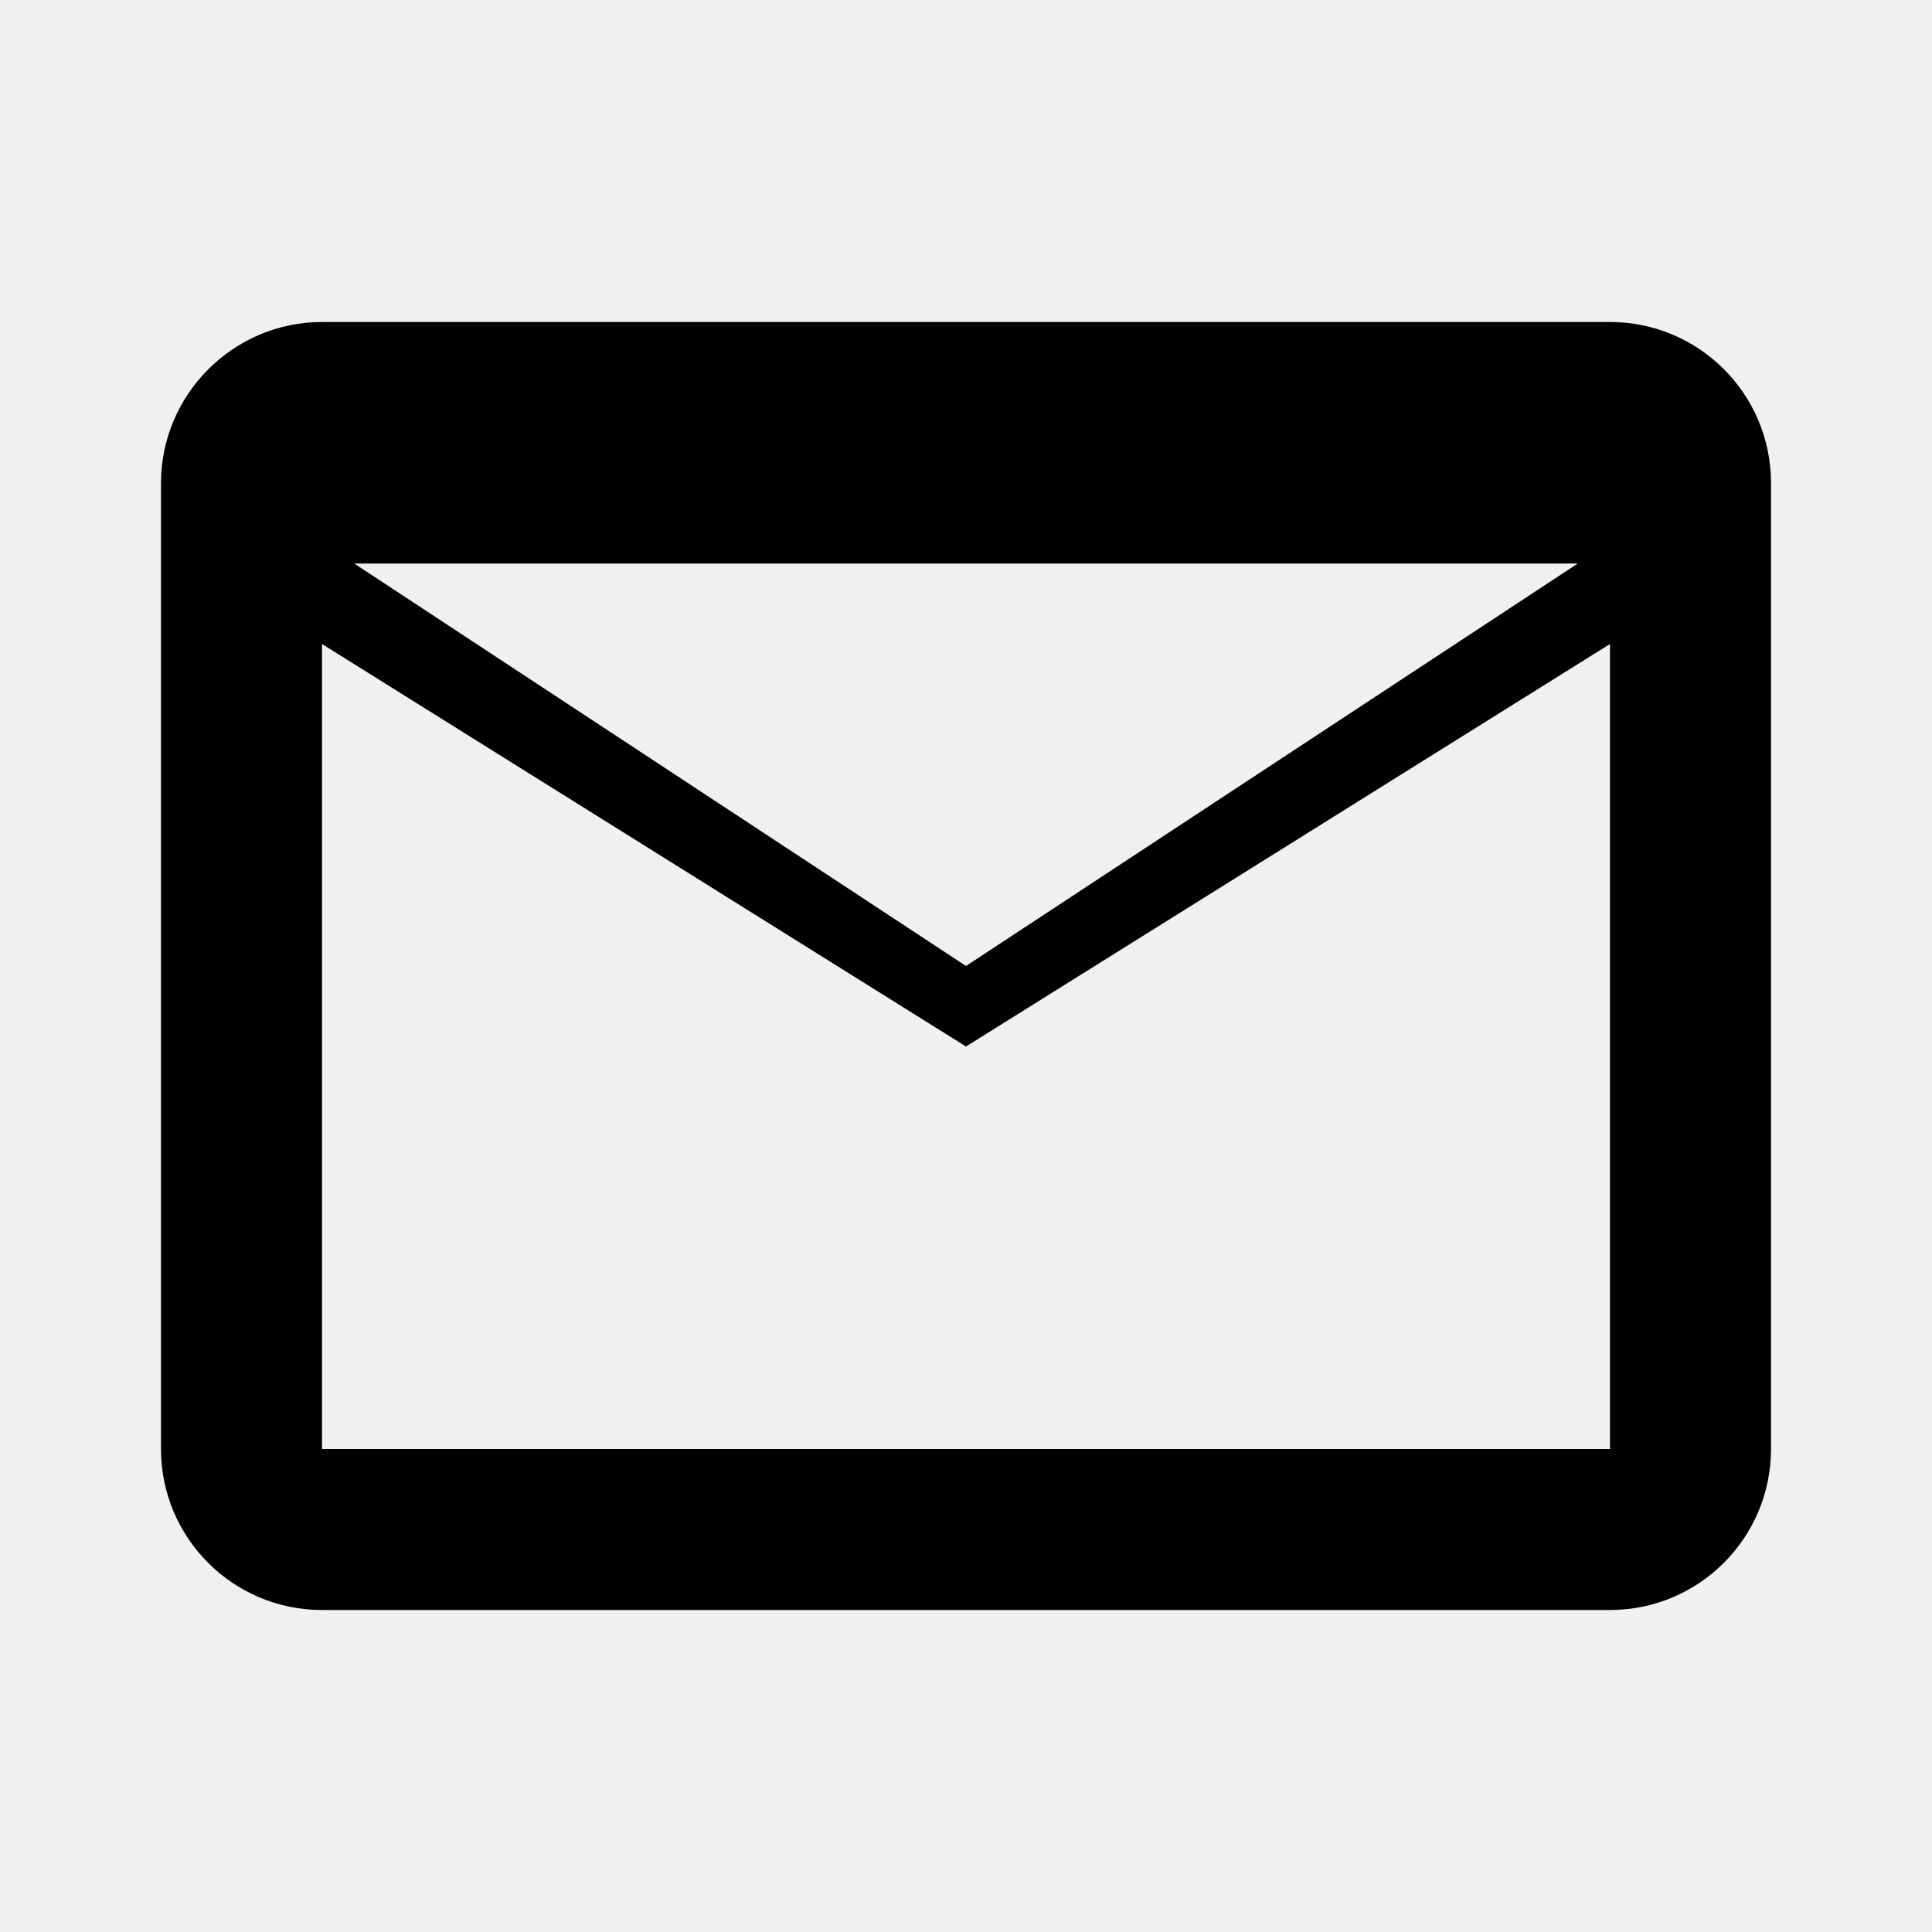
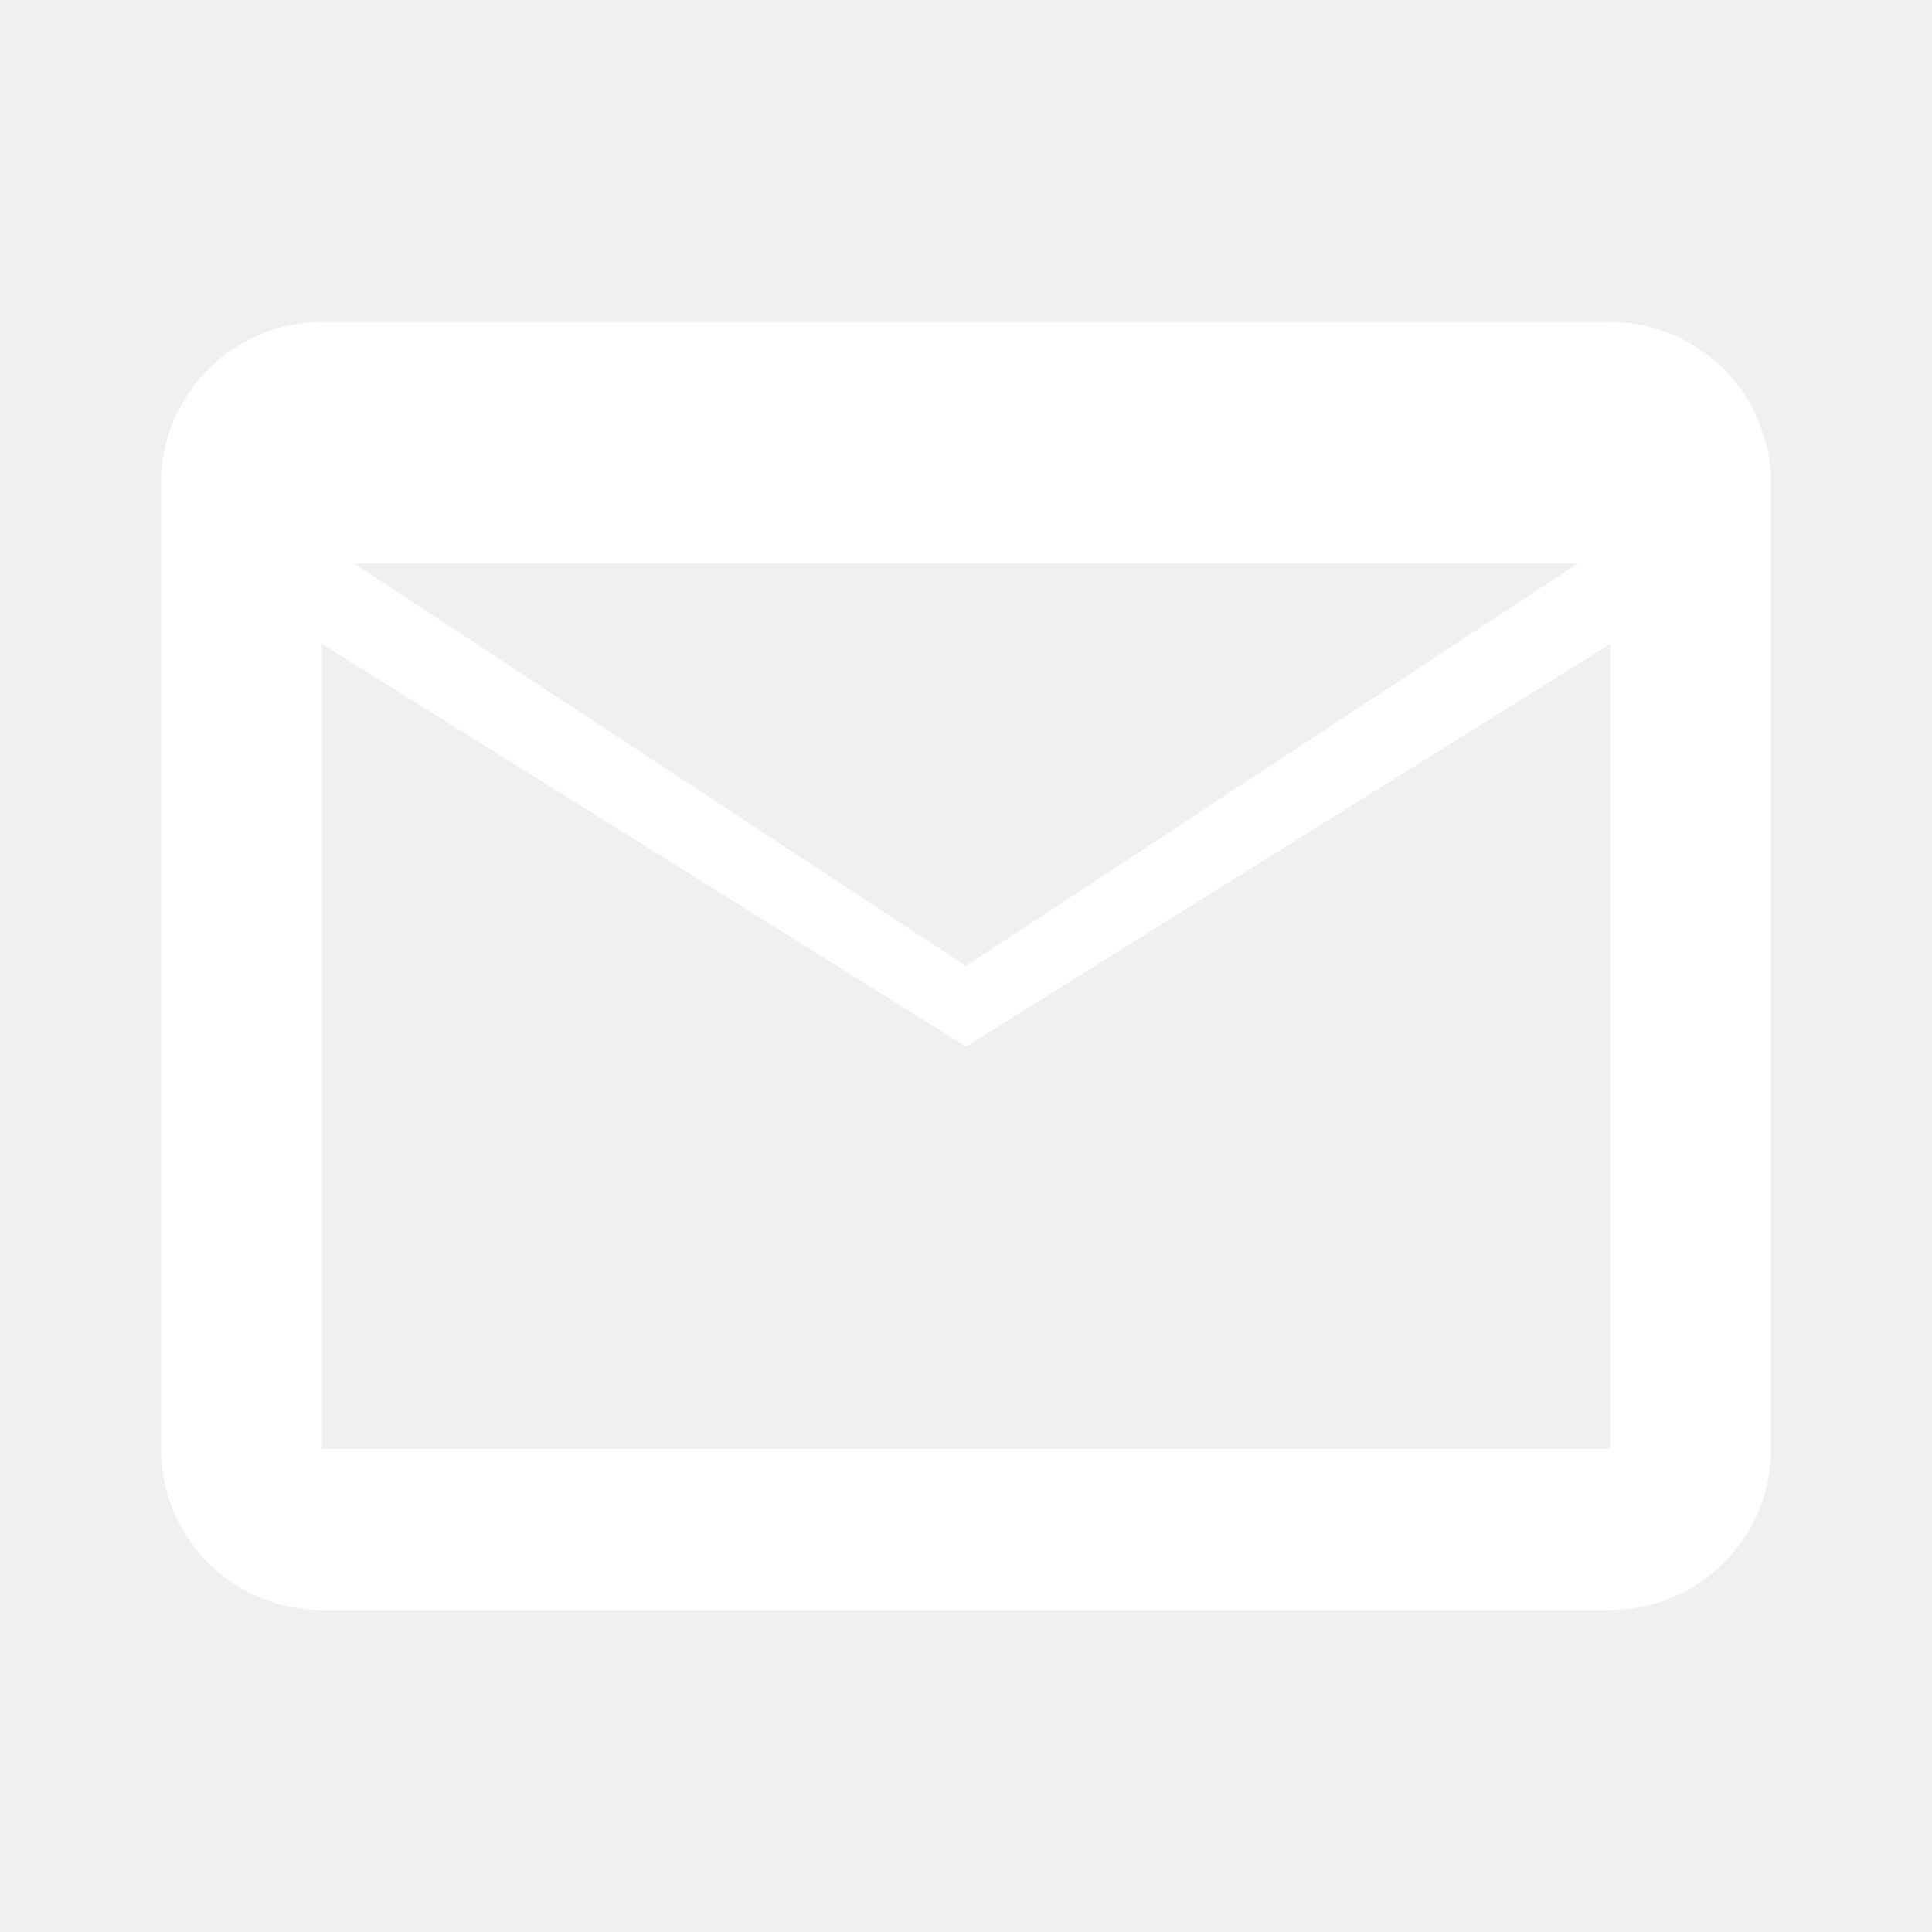
- <svg xmlns="http://www.w3.org/2000/svg" viewBox="0 0 24 24" fill="currentColor">
-   <path d="M20 4H4c-1.1 0-2 .9-2 2v12a2 2 0 0 0 2 2h16a2 2 0 0 0 2-2V6a2 2 0 0 0-2-2zm-.4 3L12 12 4.4 7h15.2zM4 18V8l8 5 8-5v10H4z" />
+ <svg xmlns="http://www.w3.org/2000/svg" viewBox="0 0 24 24">
+   <path fill="#ffffff" d="M20 4H4c-1.1 0-2 .9-2 2v12a2 2 0 0 0 2 2h16a2 2 0 0 0 2-2V6a2 2 0 0 0-2-2zm-.4 3L12 12 4.4 7h15.2zM4 18V8l8 5 8-5v10H4z" />
</svg>
